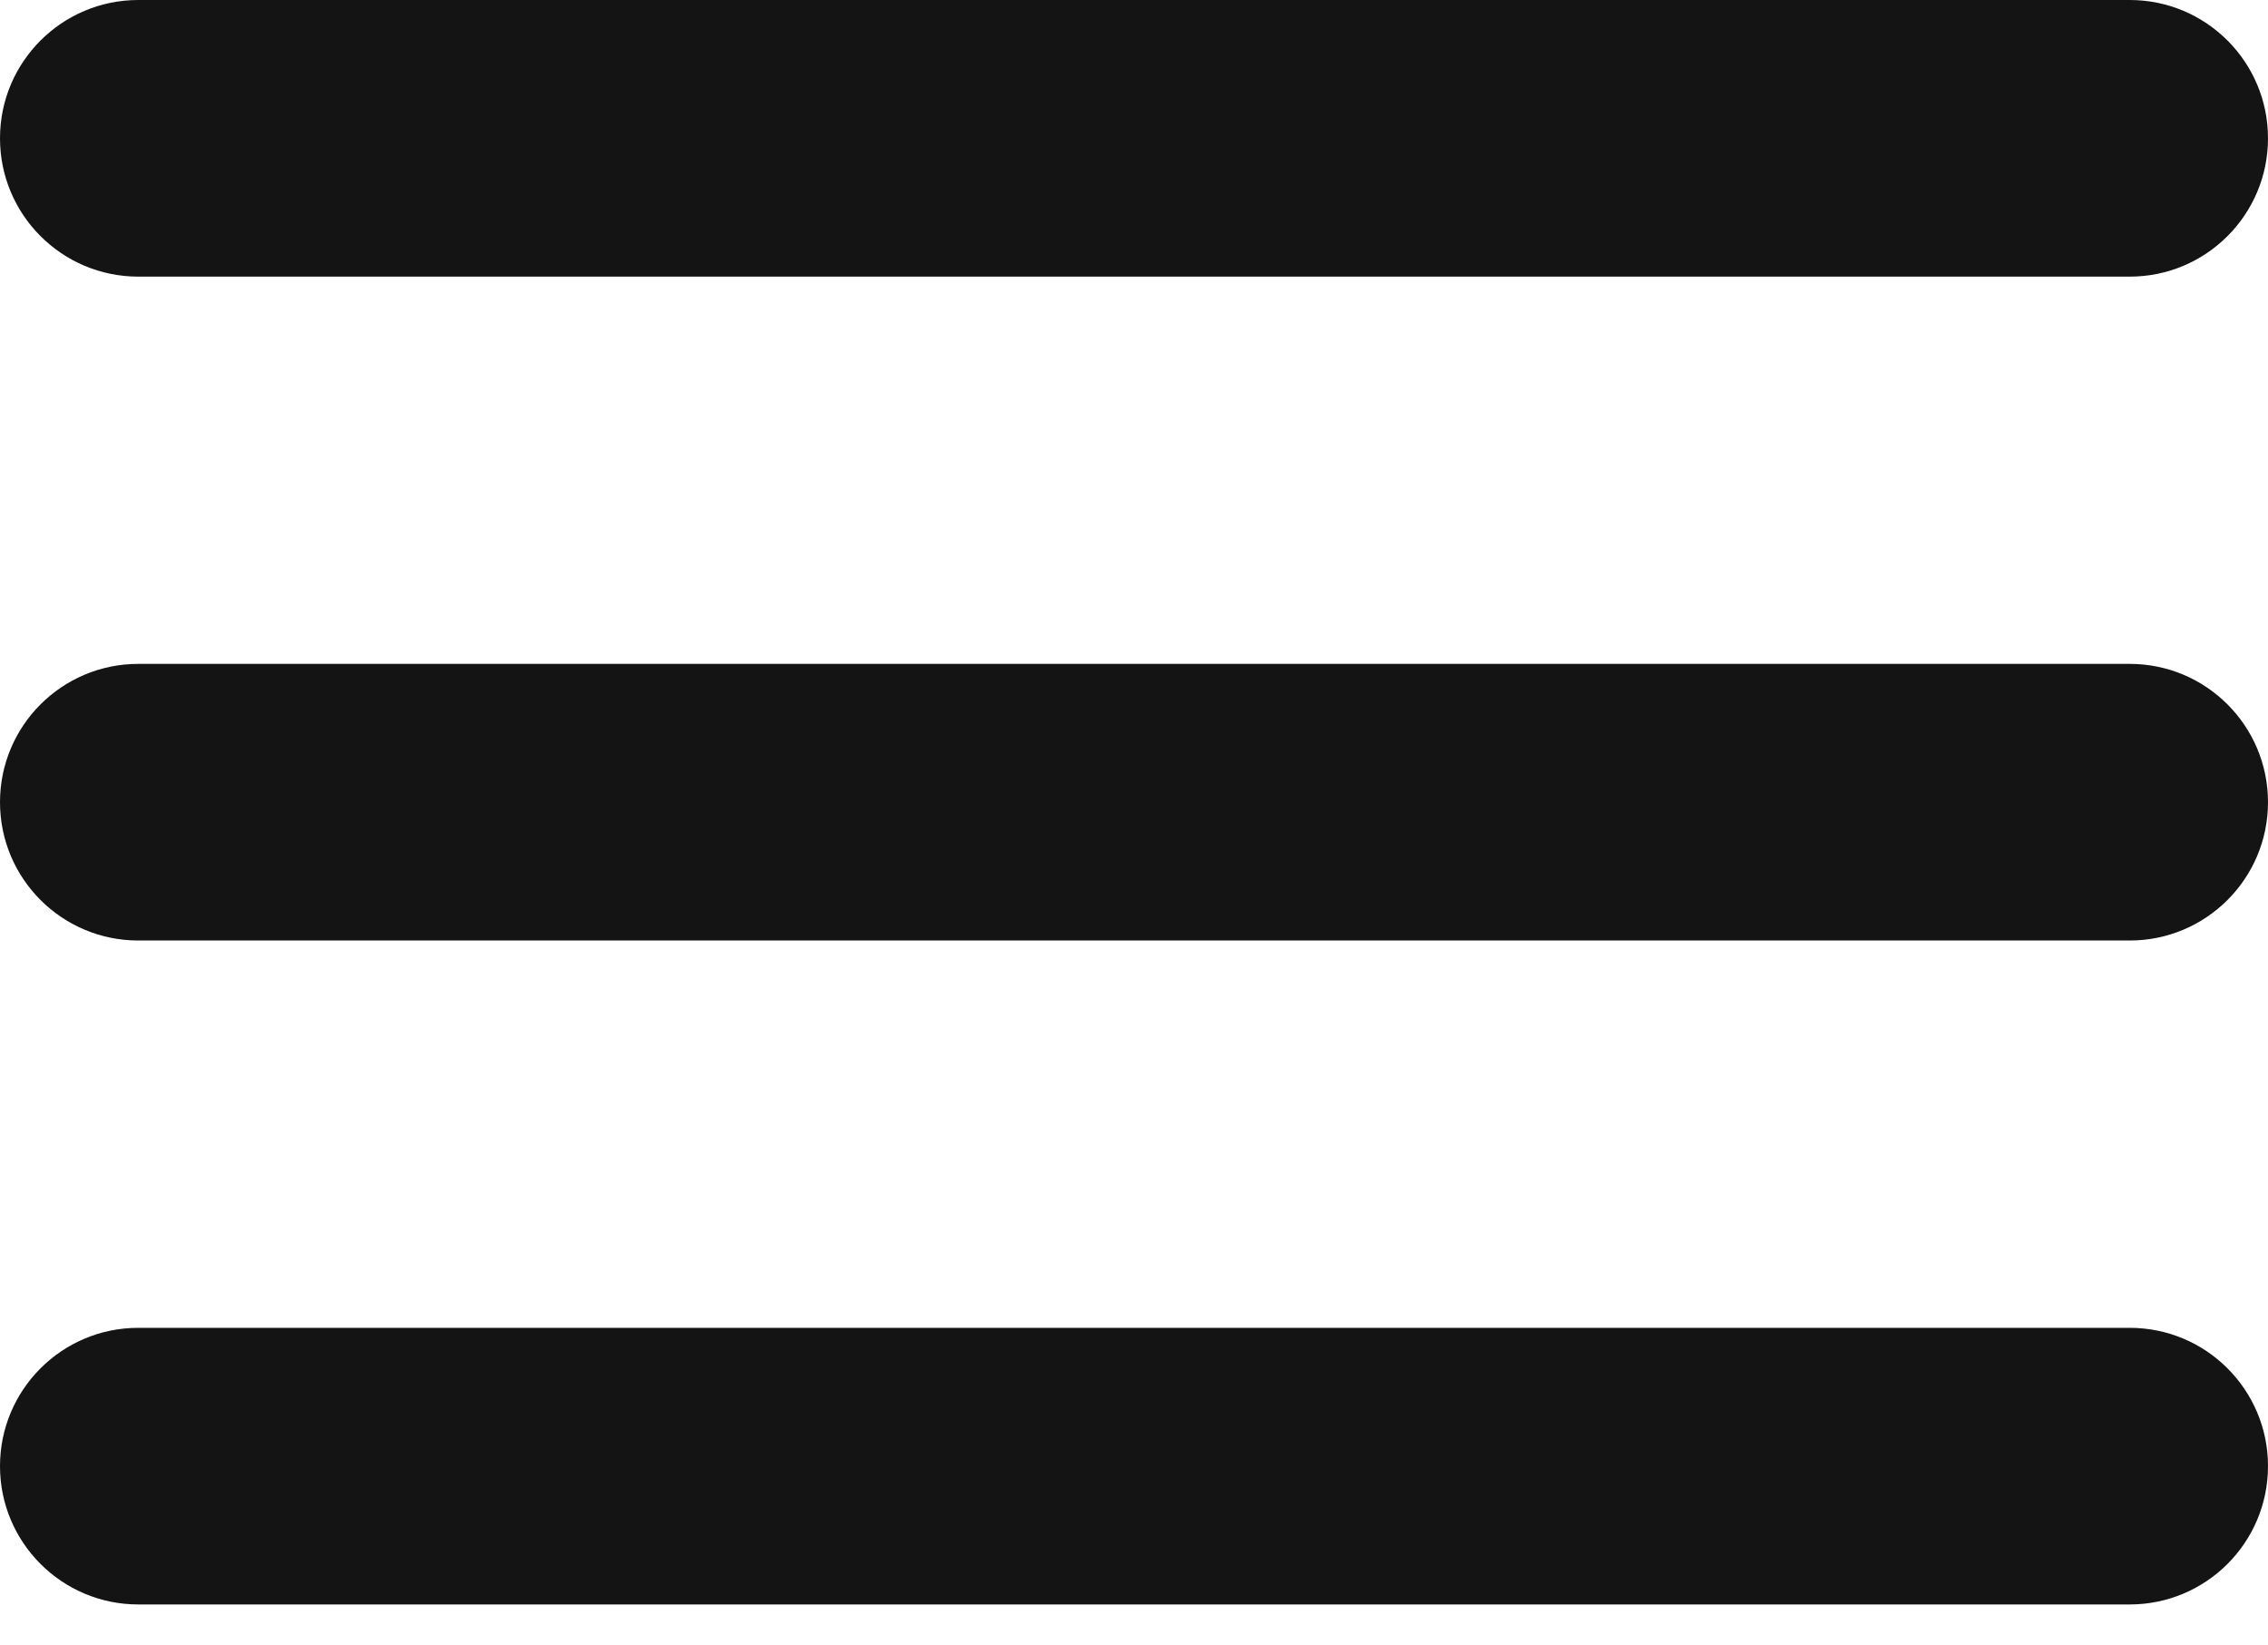
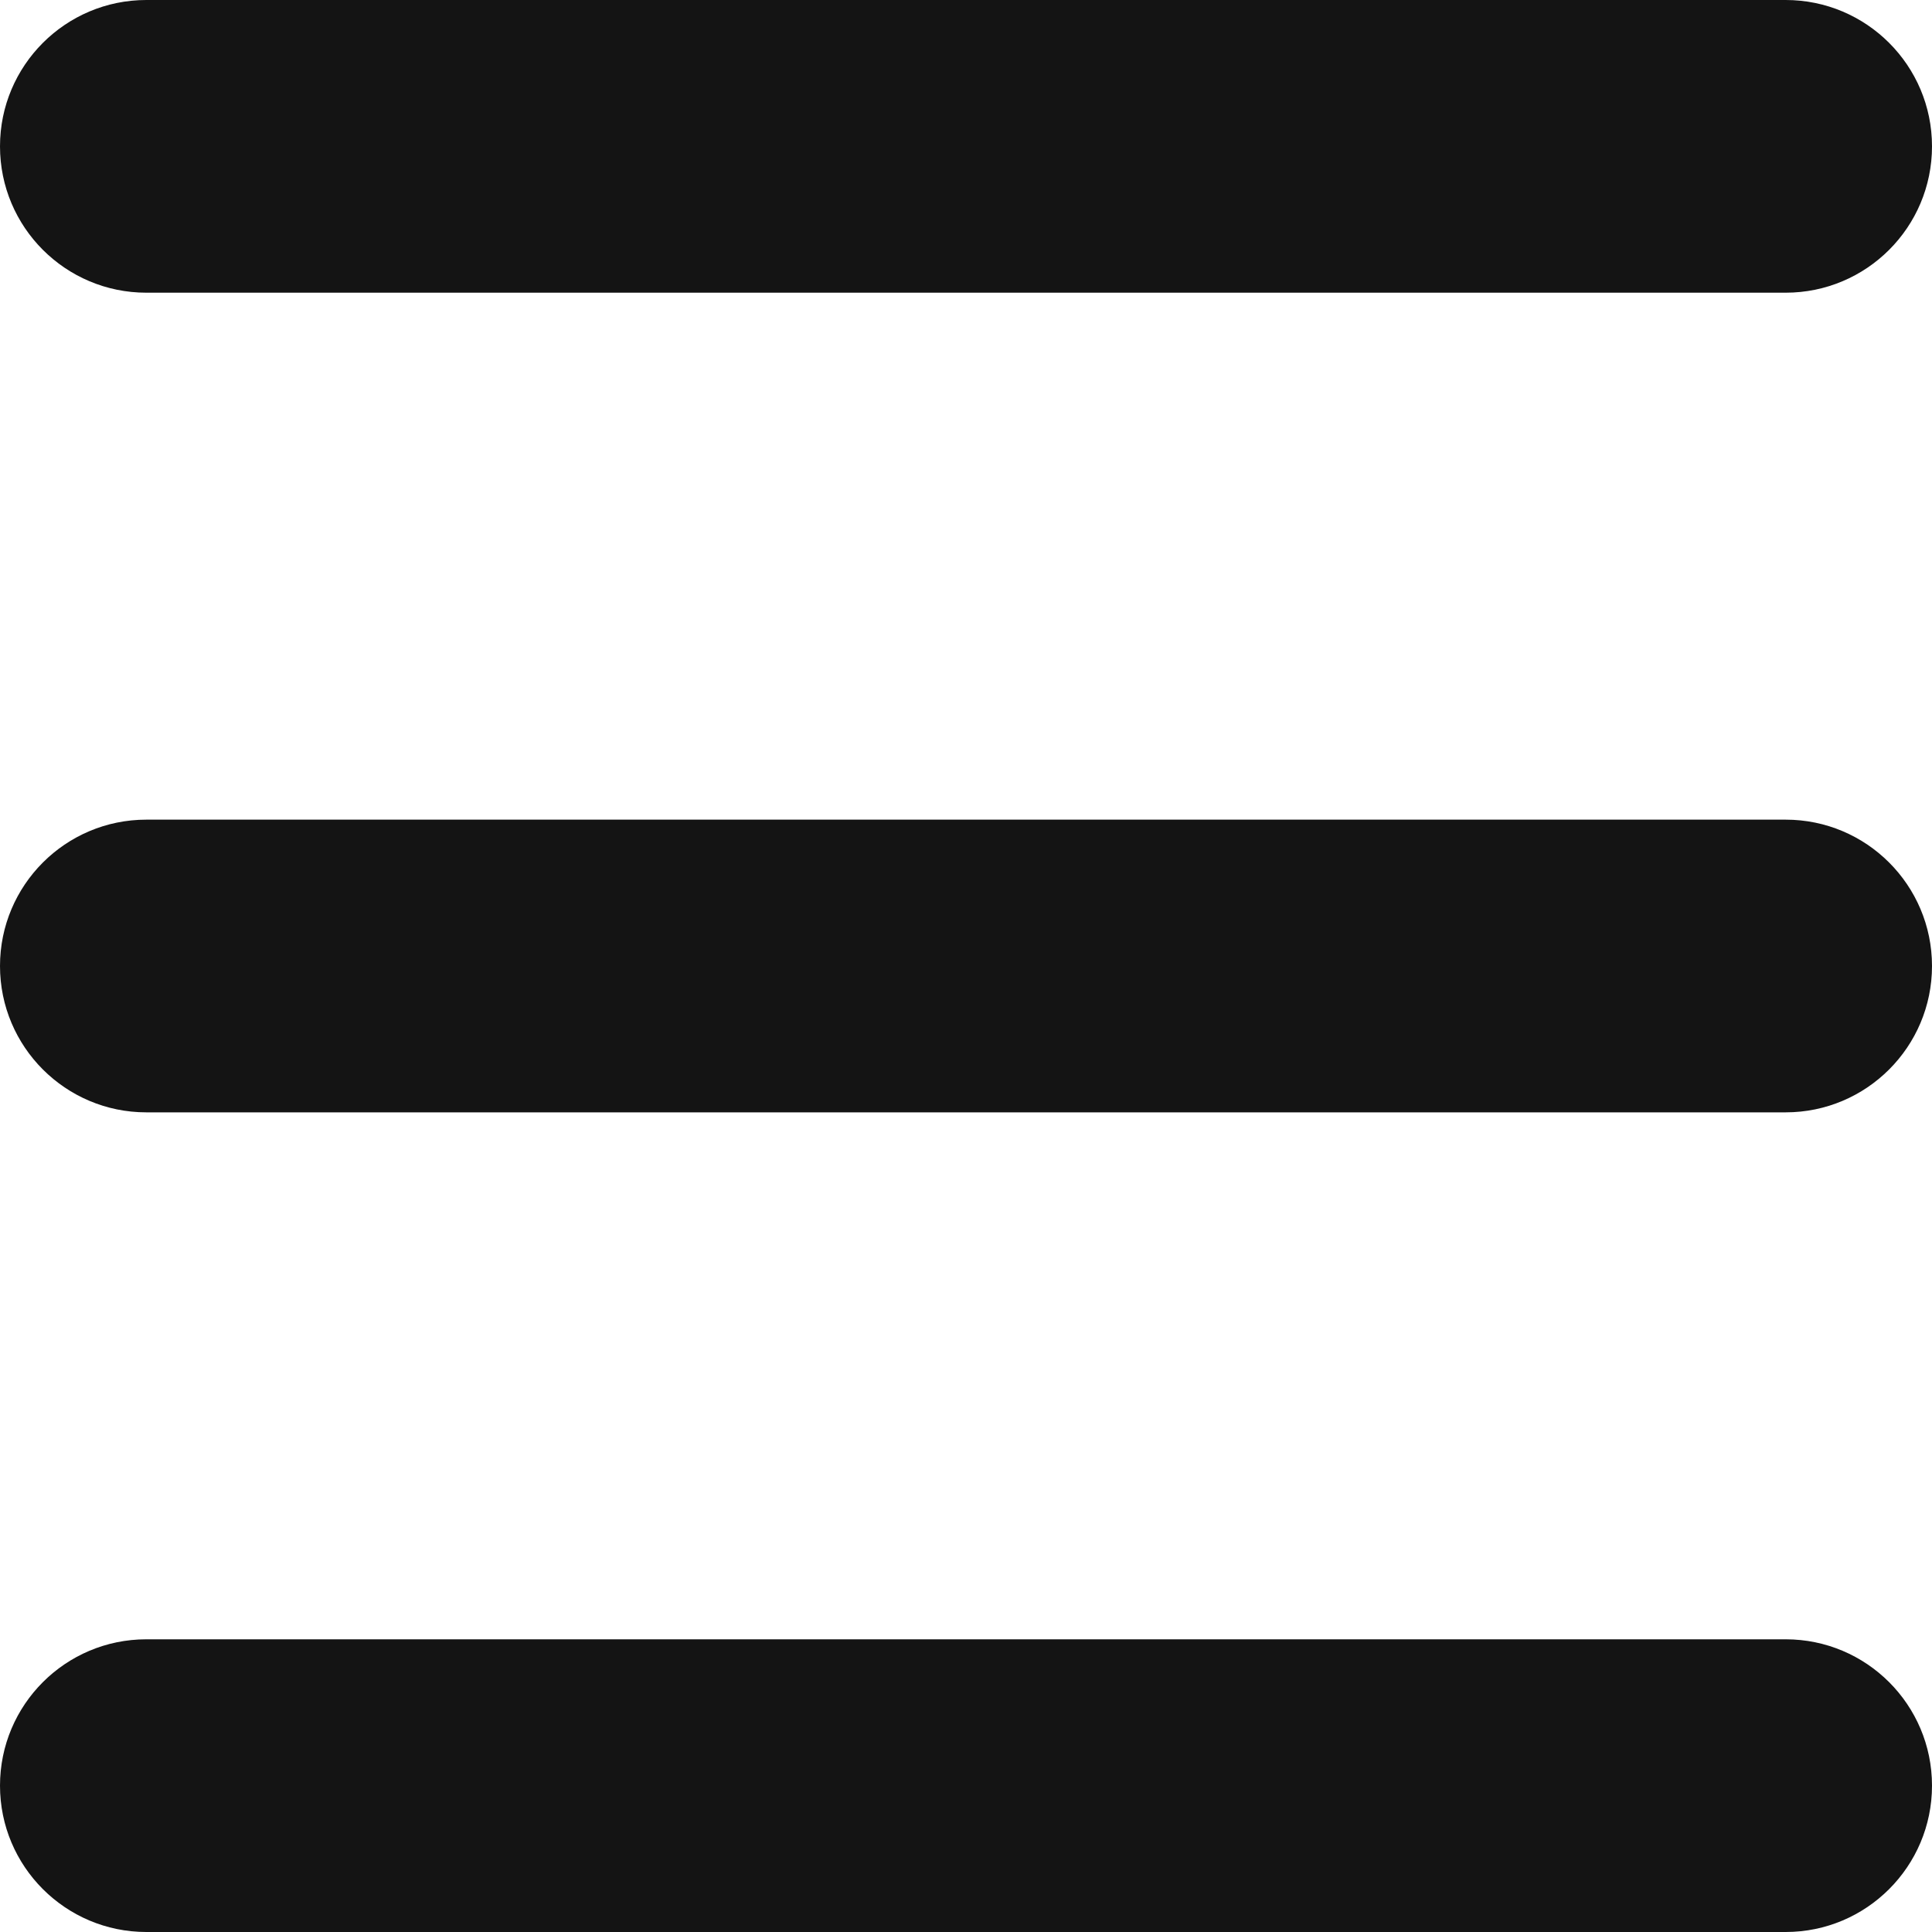
- <svg xmlns="http://www.w3.org/2000/svg" width="40" height="29" viewBox="0 0 40 29" fill="none">
-   <path fill-rule="evenodd" clip-rule="evenodd" d="M0 2.439C0 1.092 1.092 0 2.439 0H37.561C38.908 0 40 1.092 40 2.439C40 3.786 38.908 4.878 37.561 4.878H2.439C1.092 4.878 0 3.786 0 2.439ZM0 14.146C0 12.799 1.092 11.707 2.439 11.707H37.561C38.908 11.707 40 12.799 40 14.146C40 15.493 38.908 16.585 37.561 16.585H2.439C1.092 16.585 0 15.493 0 14.146ZM0 25.854C0 24.507 1.092 23.415 2.439 23.415H37.561C38.908 23.415 40 24.507 40 25.854C40 27.201 38.908 28.293 37.561 28.293H2.439C1.092 28.293 0 27.201 0 25.854Z" fill="#141414" />
+ <svg xmlns="http://www.w3.org/2000/svg" width="28" height="28" viewBox="0 0 28 28" fill="none">
+   <path fill-rule="evenodd" clip-rule="evenodd" d="M0 2.121C0 0.95 0.95 0 2.121 0H25.879C27.05 0 28 0.95 28 2.121C28 3.293 27.05 4.242 25.879 4.242H2.121C0.95 4.242 0 3.293 0 2.121Z" fill="#141414" />
+   <path fill-rule="evenodd" clip-rule="evenodd" d="M0 14C0 12.829 0.95 11.879 2.121 11.879H25.879C27.05 11.879 28 12.829 28 14C28 15.171 27.05 16.121 25.879 16.121H2.121C0.95 16.121 0 15.171 0 14Z" fill="#141414" />
+   <path fill-rule="evenodd" clip-rule="evenodd" d="M0 25.879C0 24.707 0.95 23.758 2.121 23.758H25.879C27.05 23.758 28 24.707 28 25.879C28 27.05 27.05 28 25.879 28H2.121C0.95 28 0 27.05 0 25.879Z" fill="#141414" />
</svg>
